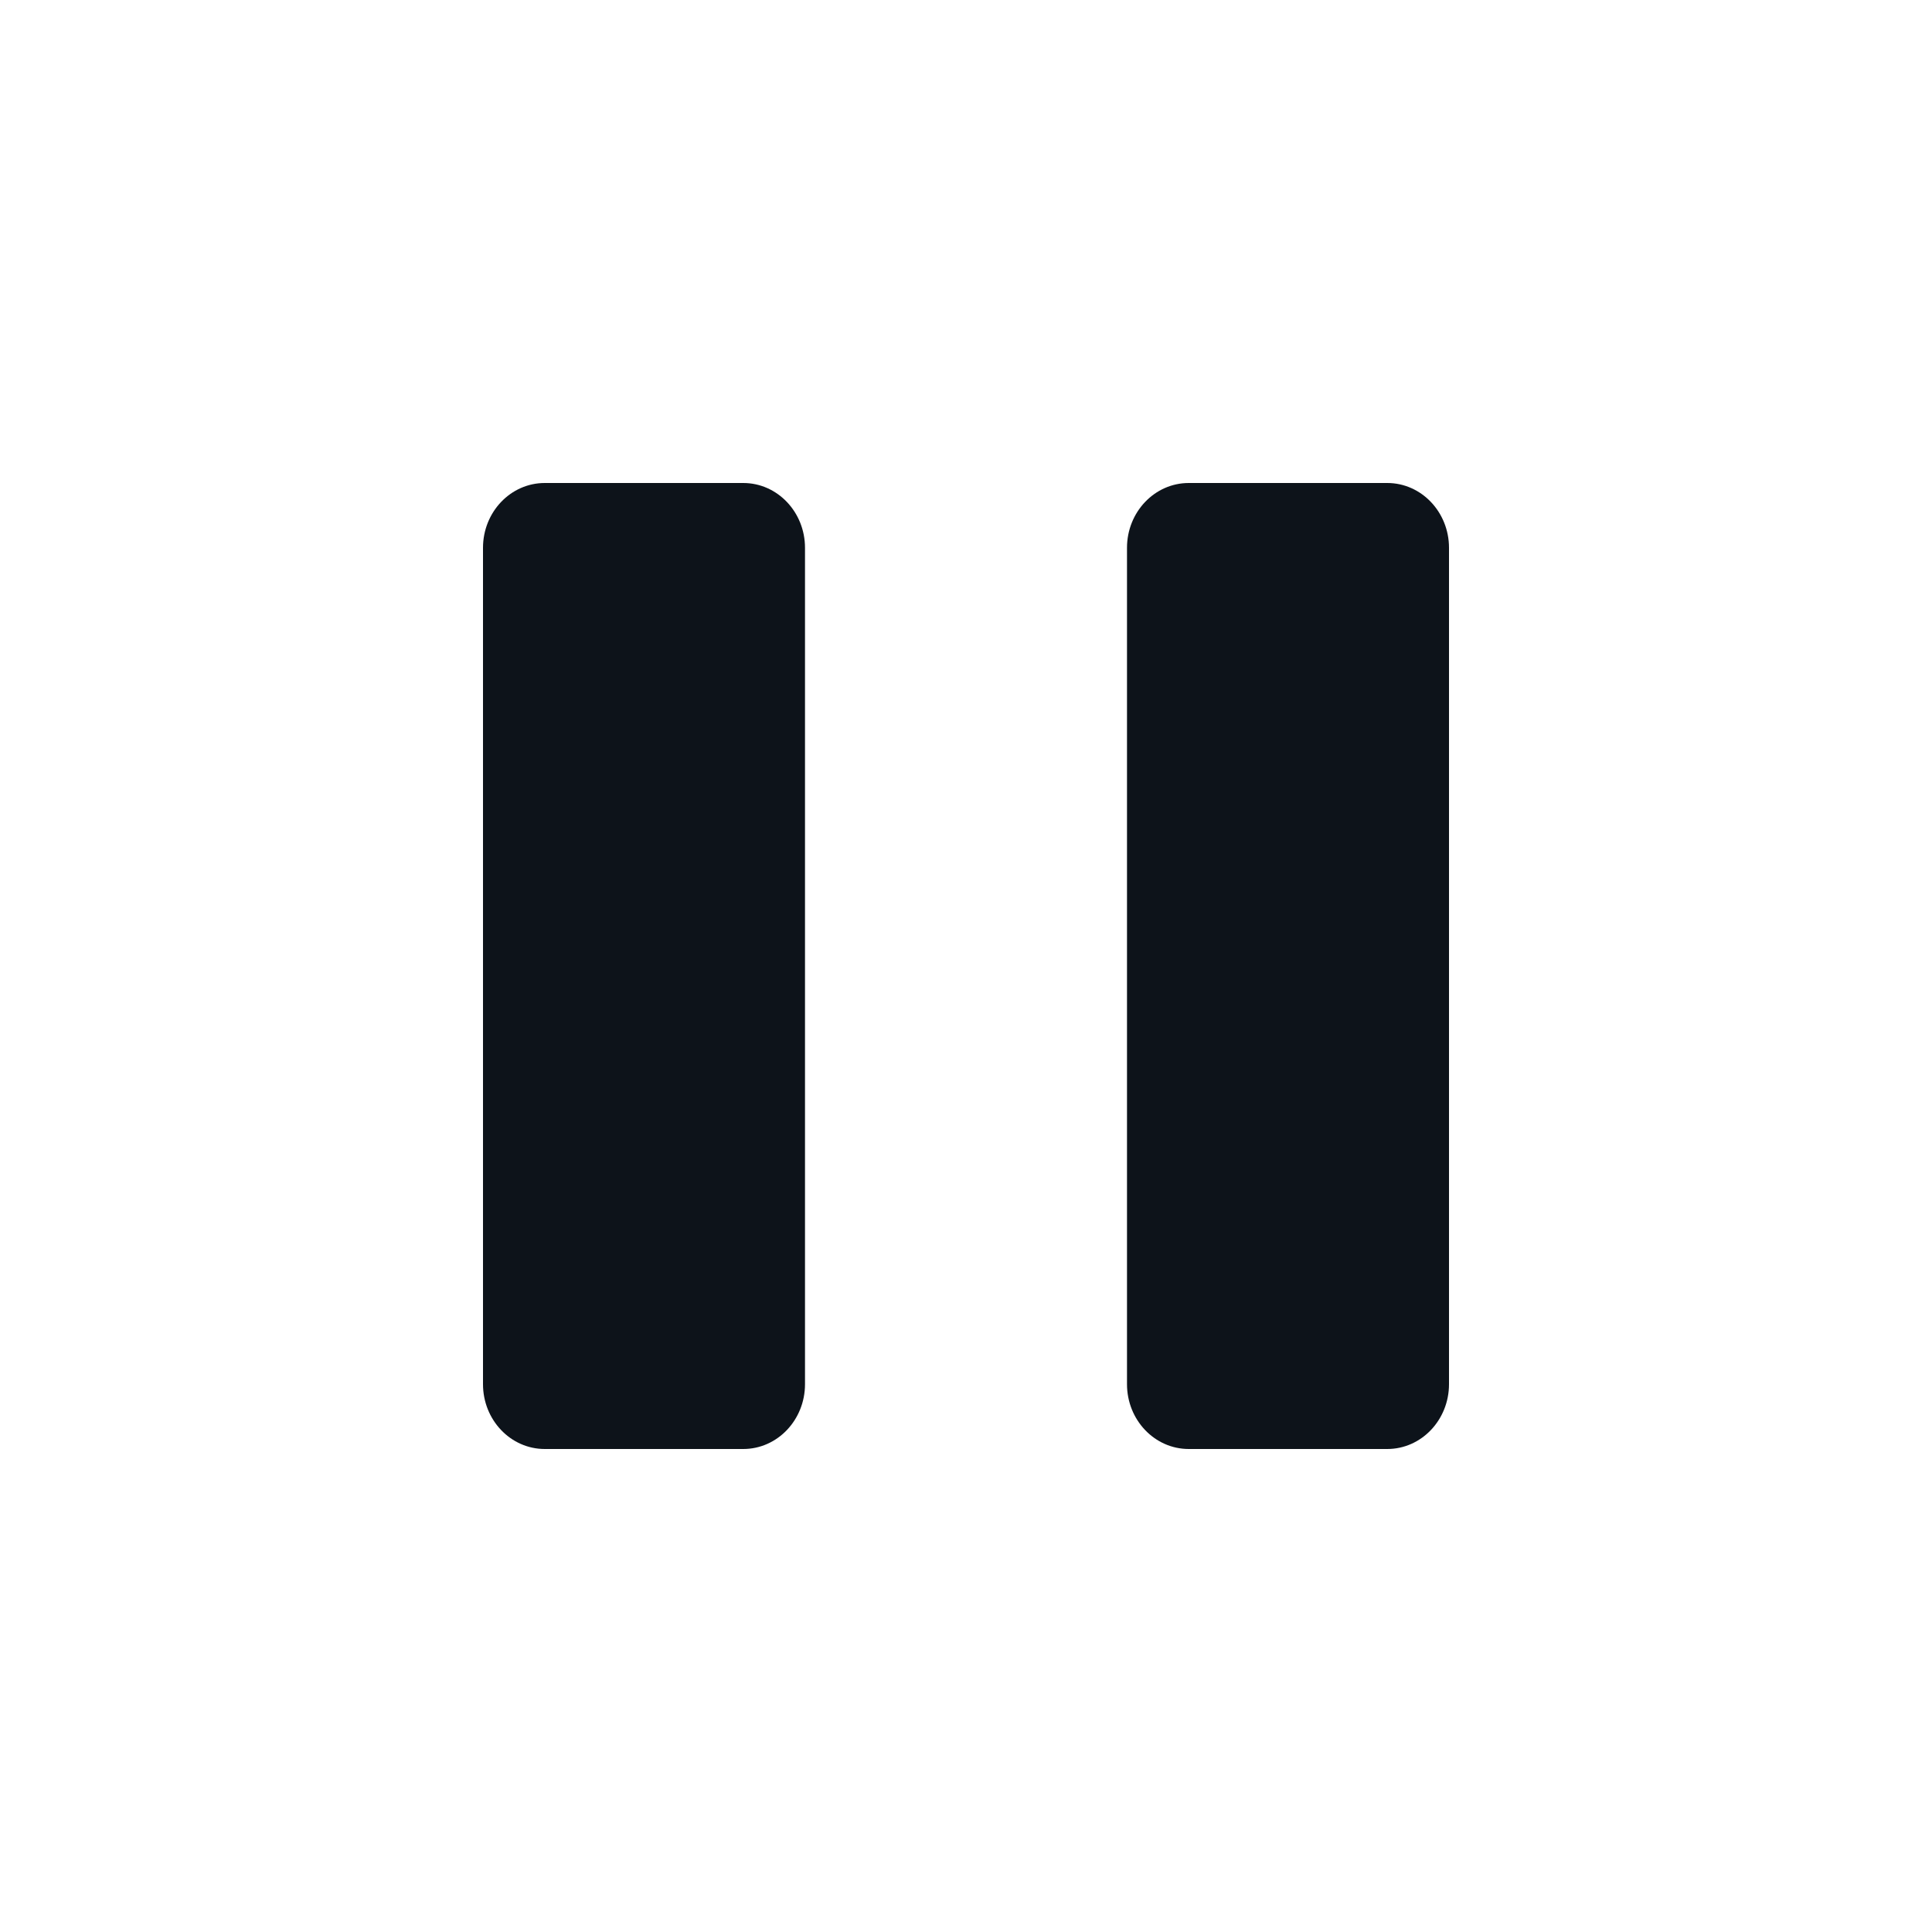
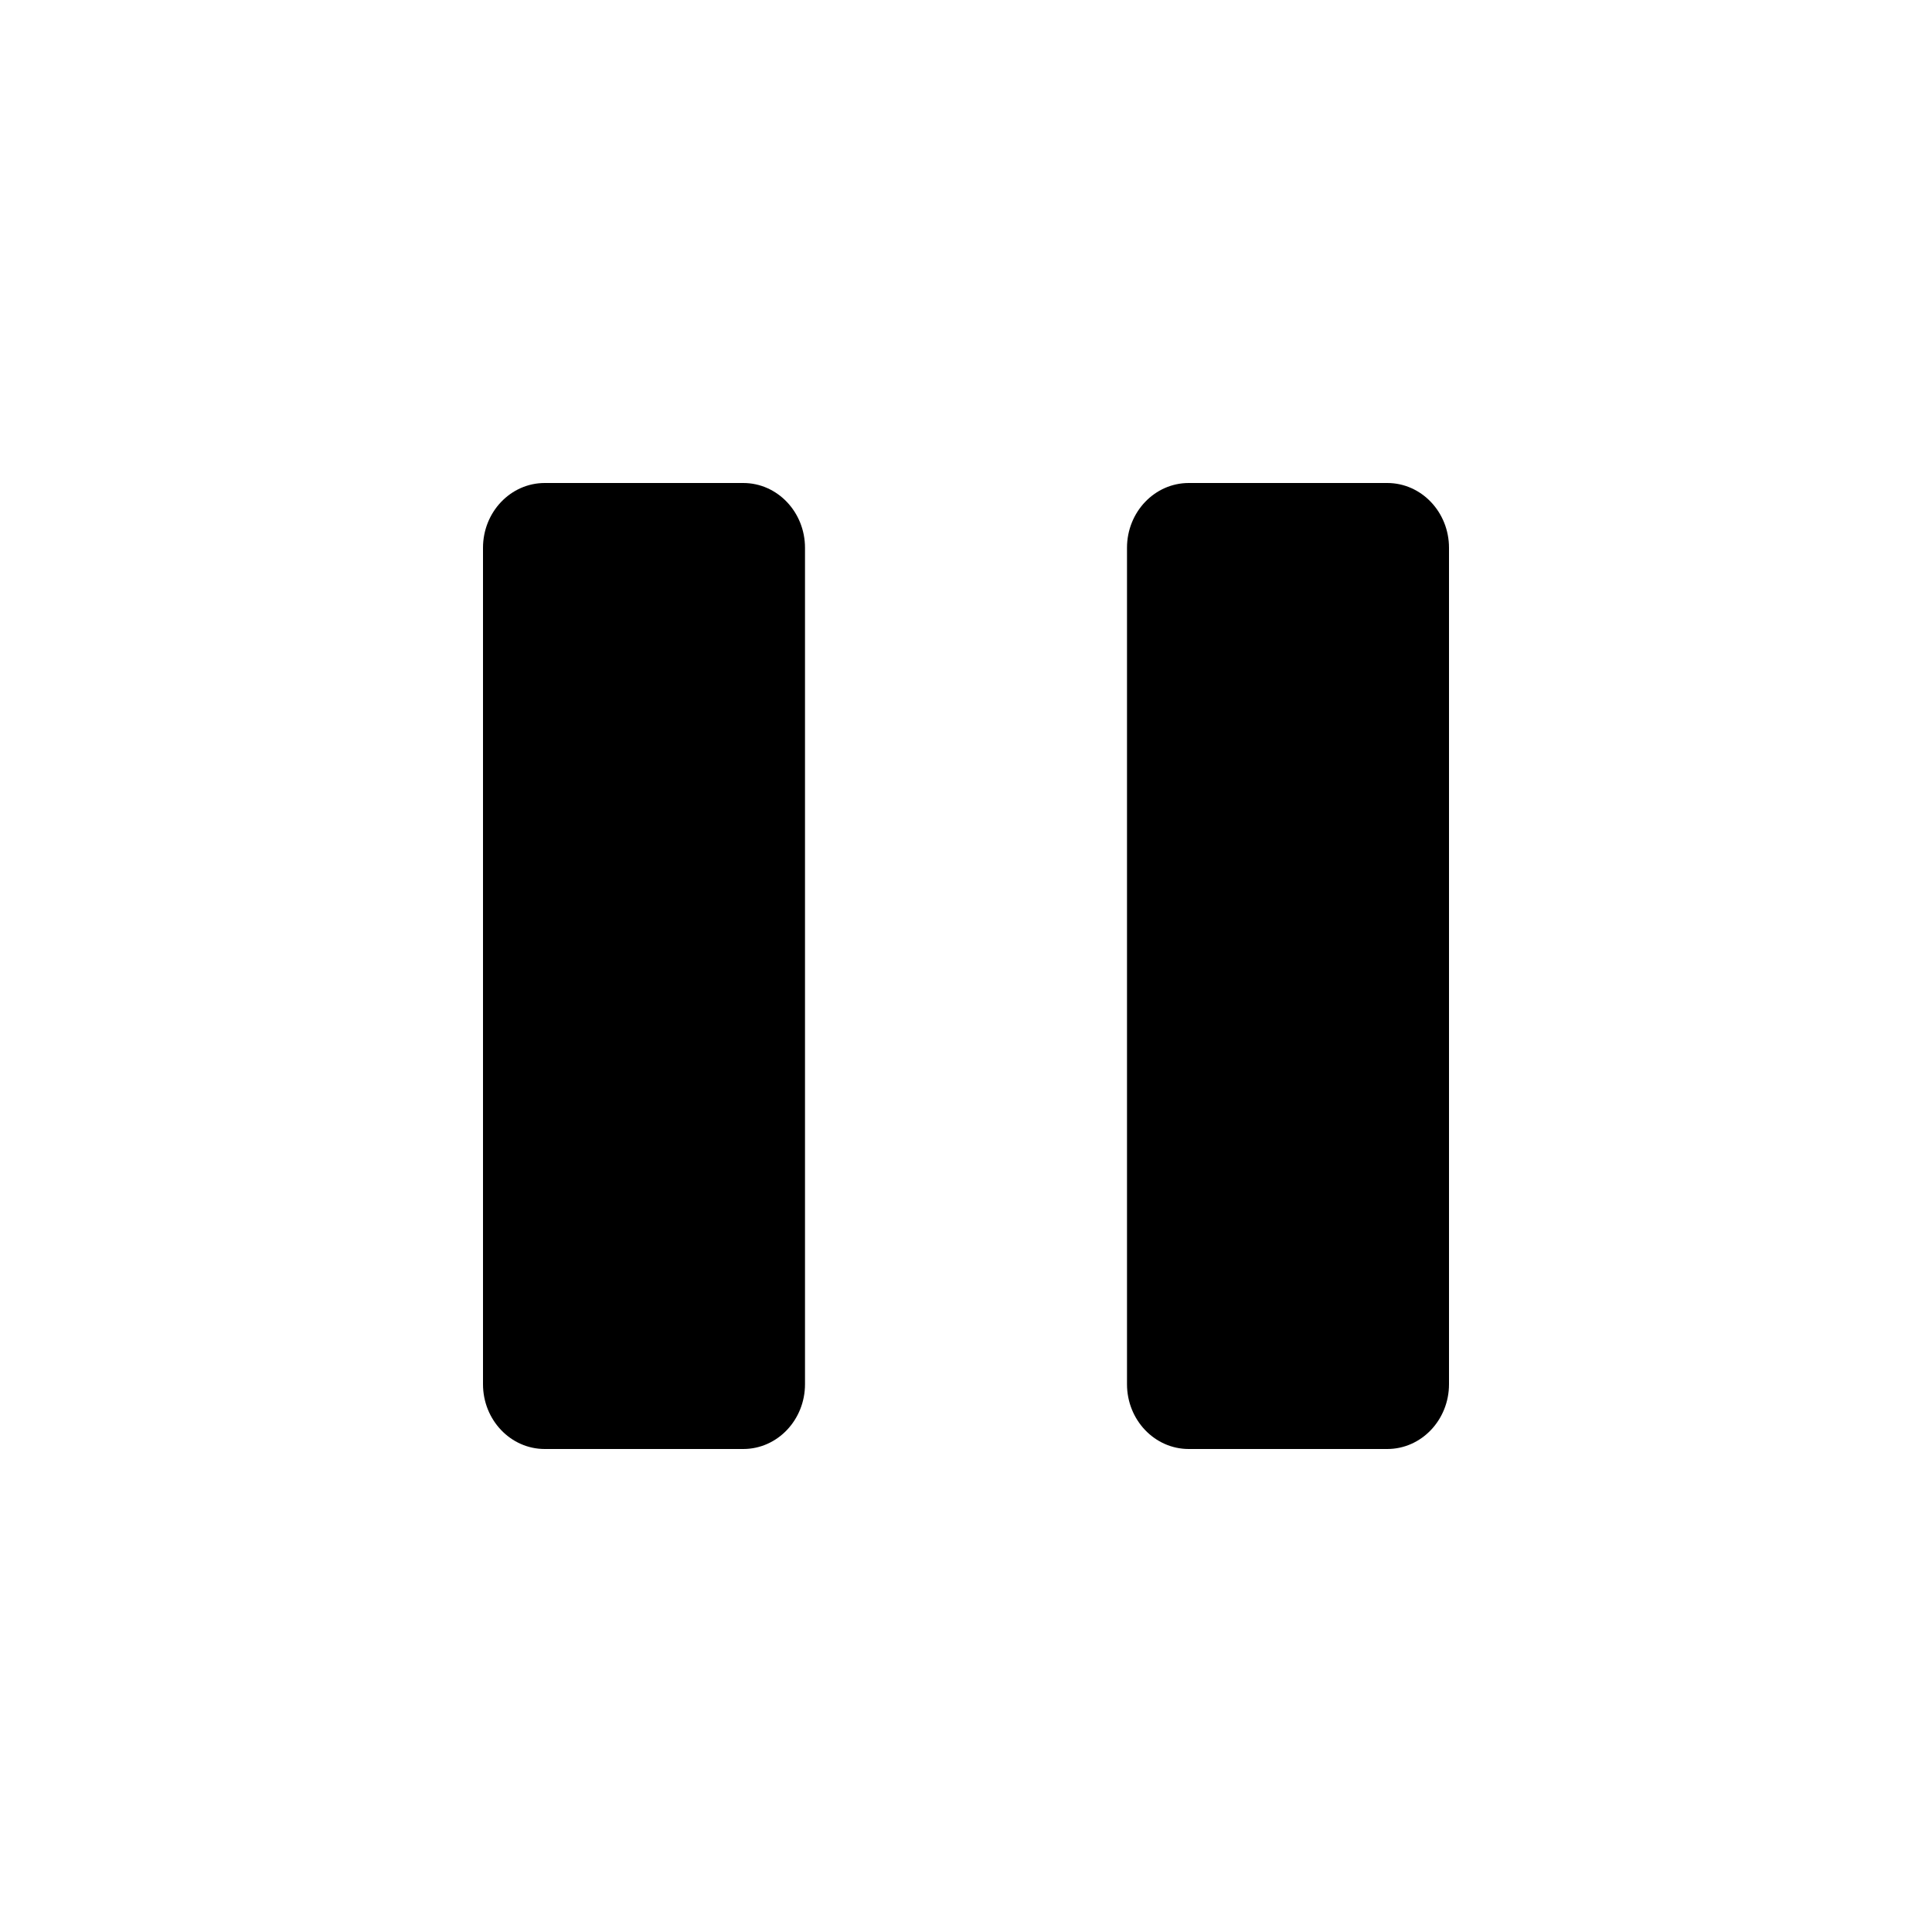
- <svg xmlns="http://www.w3.org/2000/svg" width="24" height="24" viewBox="0 0 24 24" fill="none">
-   <path fill-rule="evenodd" clip-rule="evenodd" d="M6.767 6C6.343 6 6 6.361 6 6.805V17.195C6 17.639 6.343 18 6.767 18H9.233C9.657 18 10 17.639 10 17.195V6.805C10 6.361 9.657 6 9.233 6H6.767Z" fill="#0D131A" />
-   <path fill-rule="evenodd" clip-rule="evenodd" d="M14.767 6C14.343 6 14 6.361 14 6.805V17.195C14 17.639 14.343 18 14.767 18H17.233C17.657 18 18 17.639 18 17.195V6.805C18 6.361 17.657 6 17.233 6H14.767Z" fill="#0D131A" />
+ <svg xmlns="http://www.w3.org/2000/svg" width="24" height="24" viewBox="0 0 24 24">
+   <path fill-rule="evenodd" clip-rule="evenodd" d="M6.767 6C6.343 6 6 6.361 6 6.805V17.195C6 17.639 6.343 18 6.767 18H9.233C9.657 18 10 17.639 10 17.195V6.805C10 6.361 9.657 6 9.233 6H6.767Z" fill="currentColor" />
+   <path fill-rule="evenodd" clip-rule="evenodd" d="M14.767 6C14.343 6 14 6.361 14 6.805V17.195C14 17.639 14.343 18 14.767 18H17.233C17.657 18 18 17.639 18 17.195V6.805C18 6.361 17.657 6 17.233 6H14.767Z" fill="currentColor" />
</svg>
